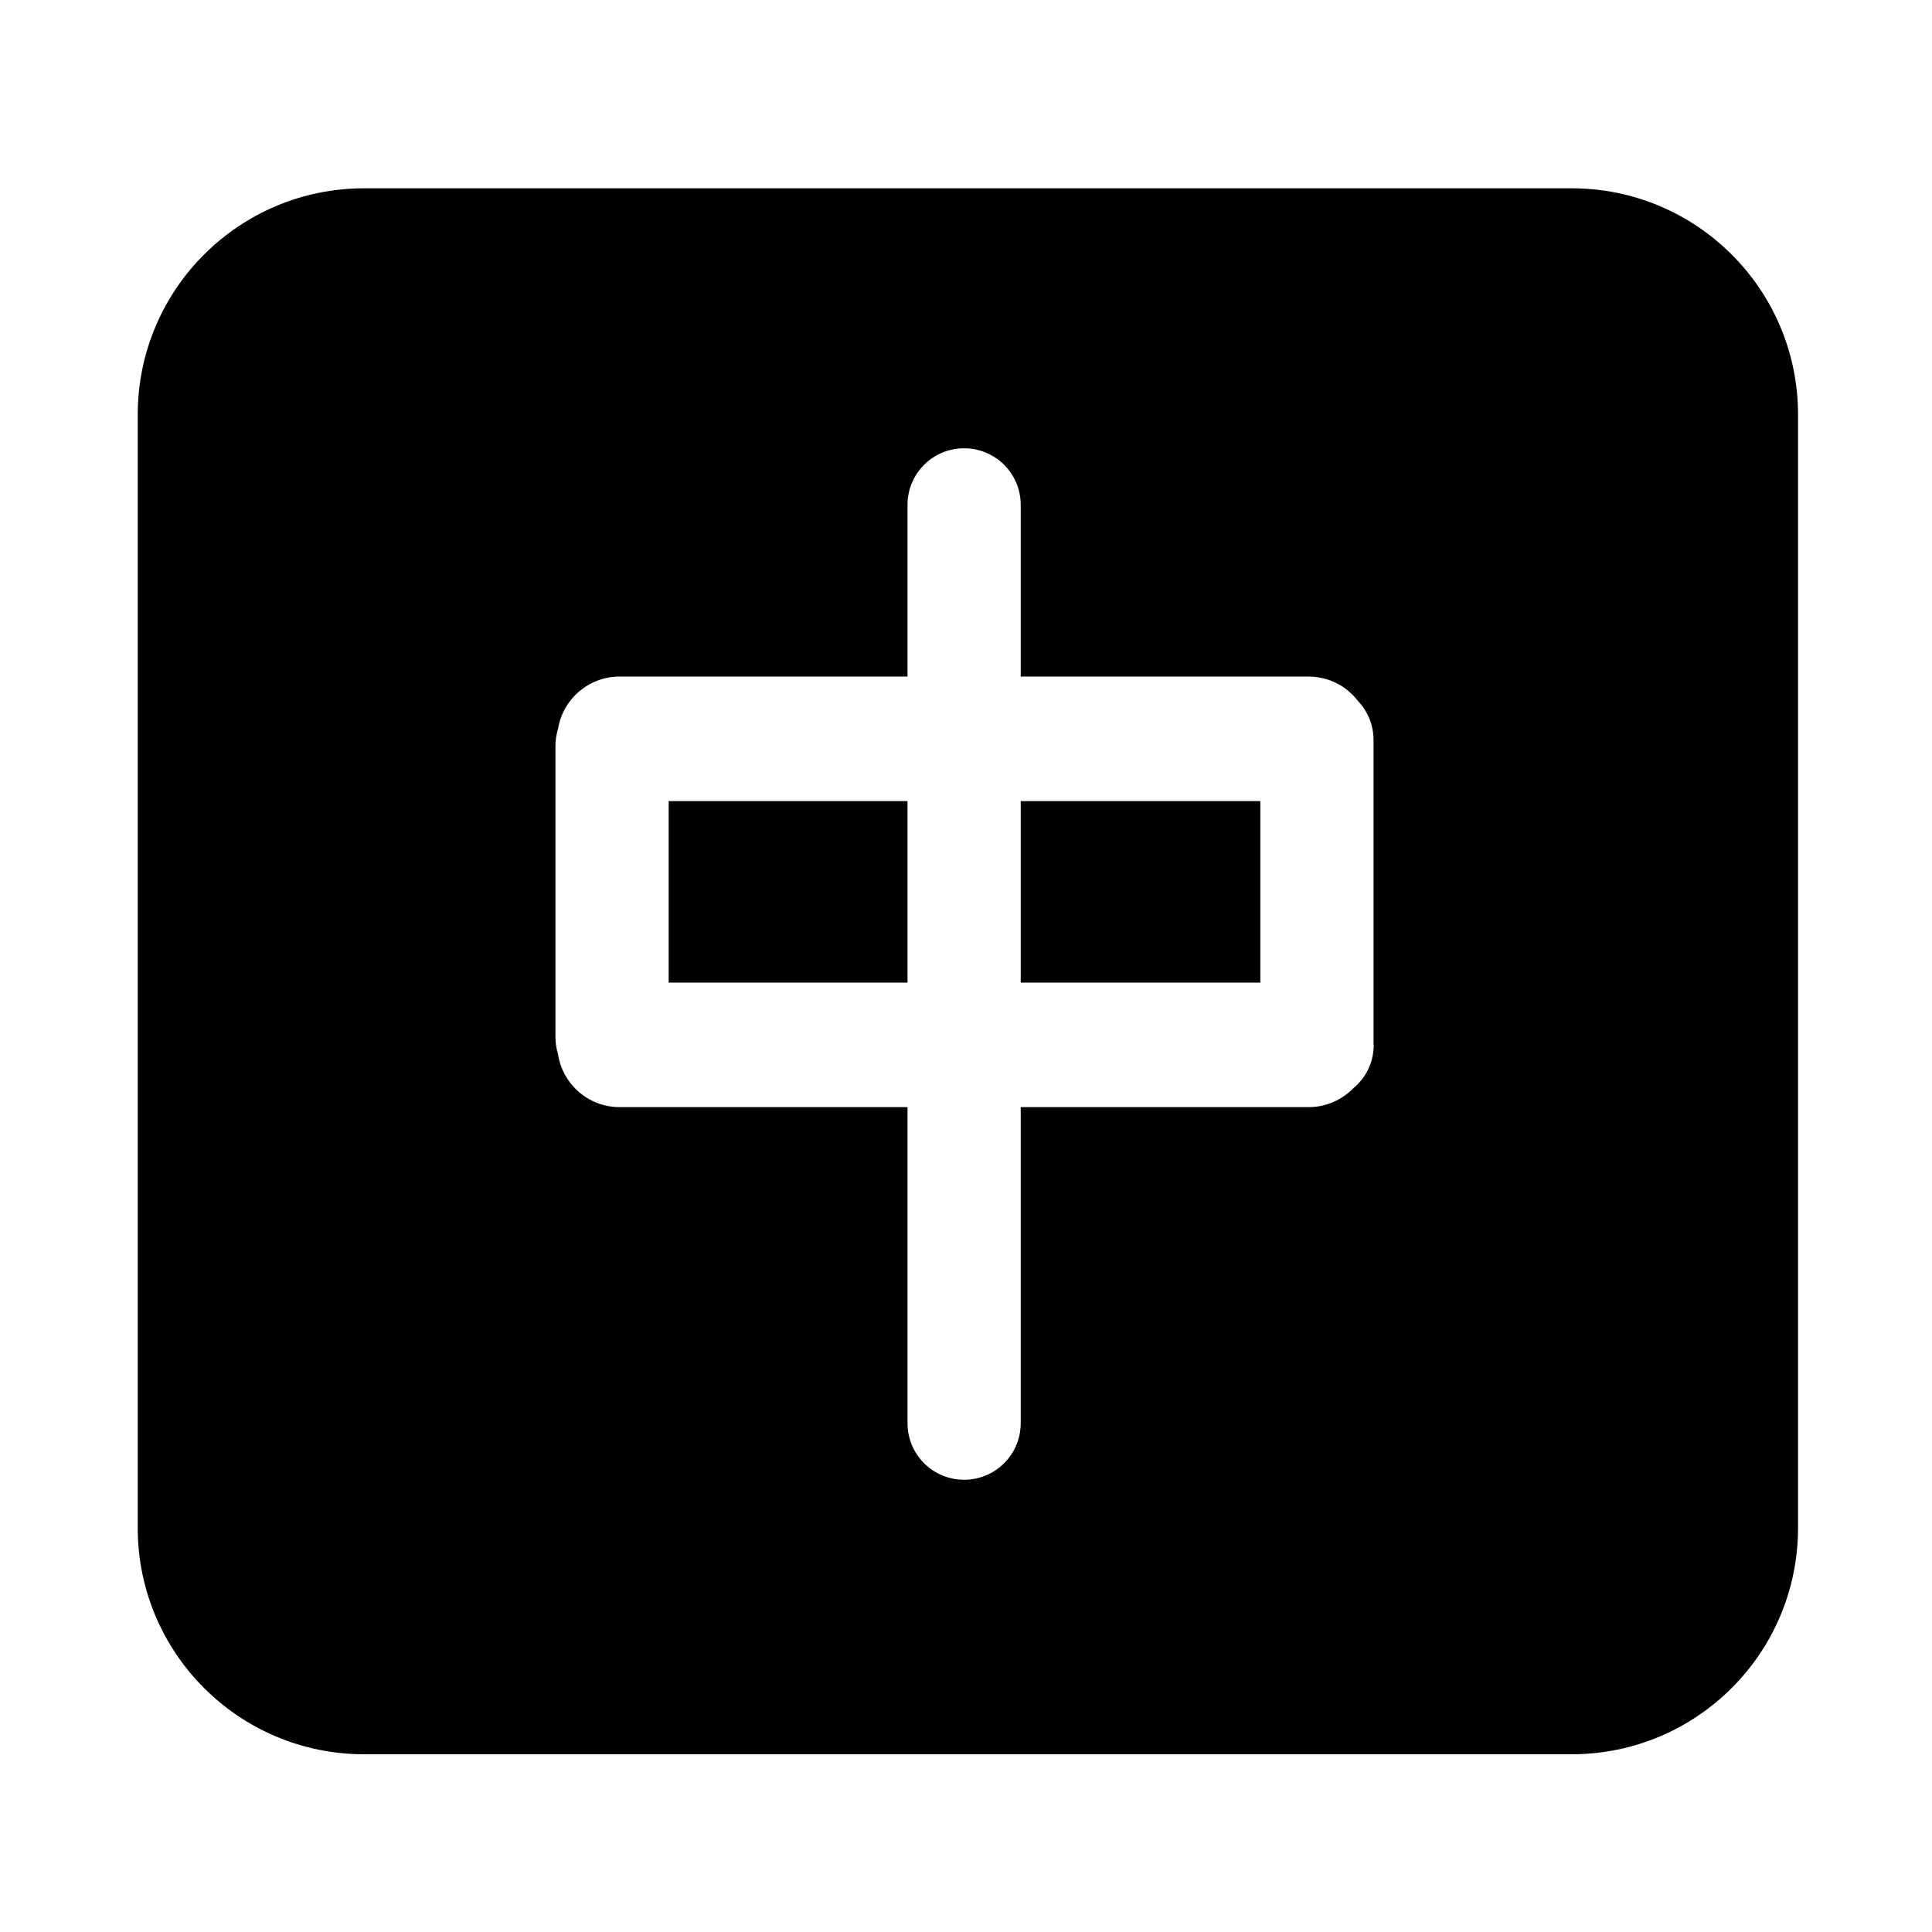
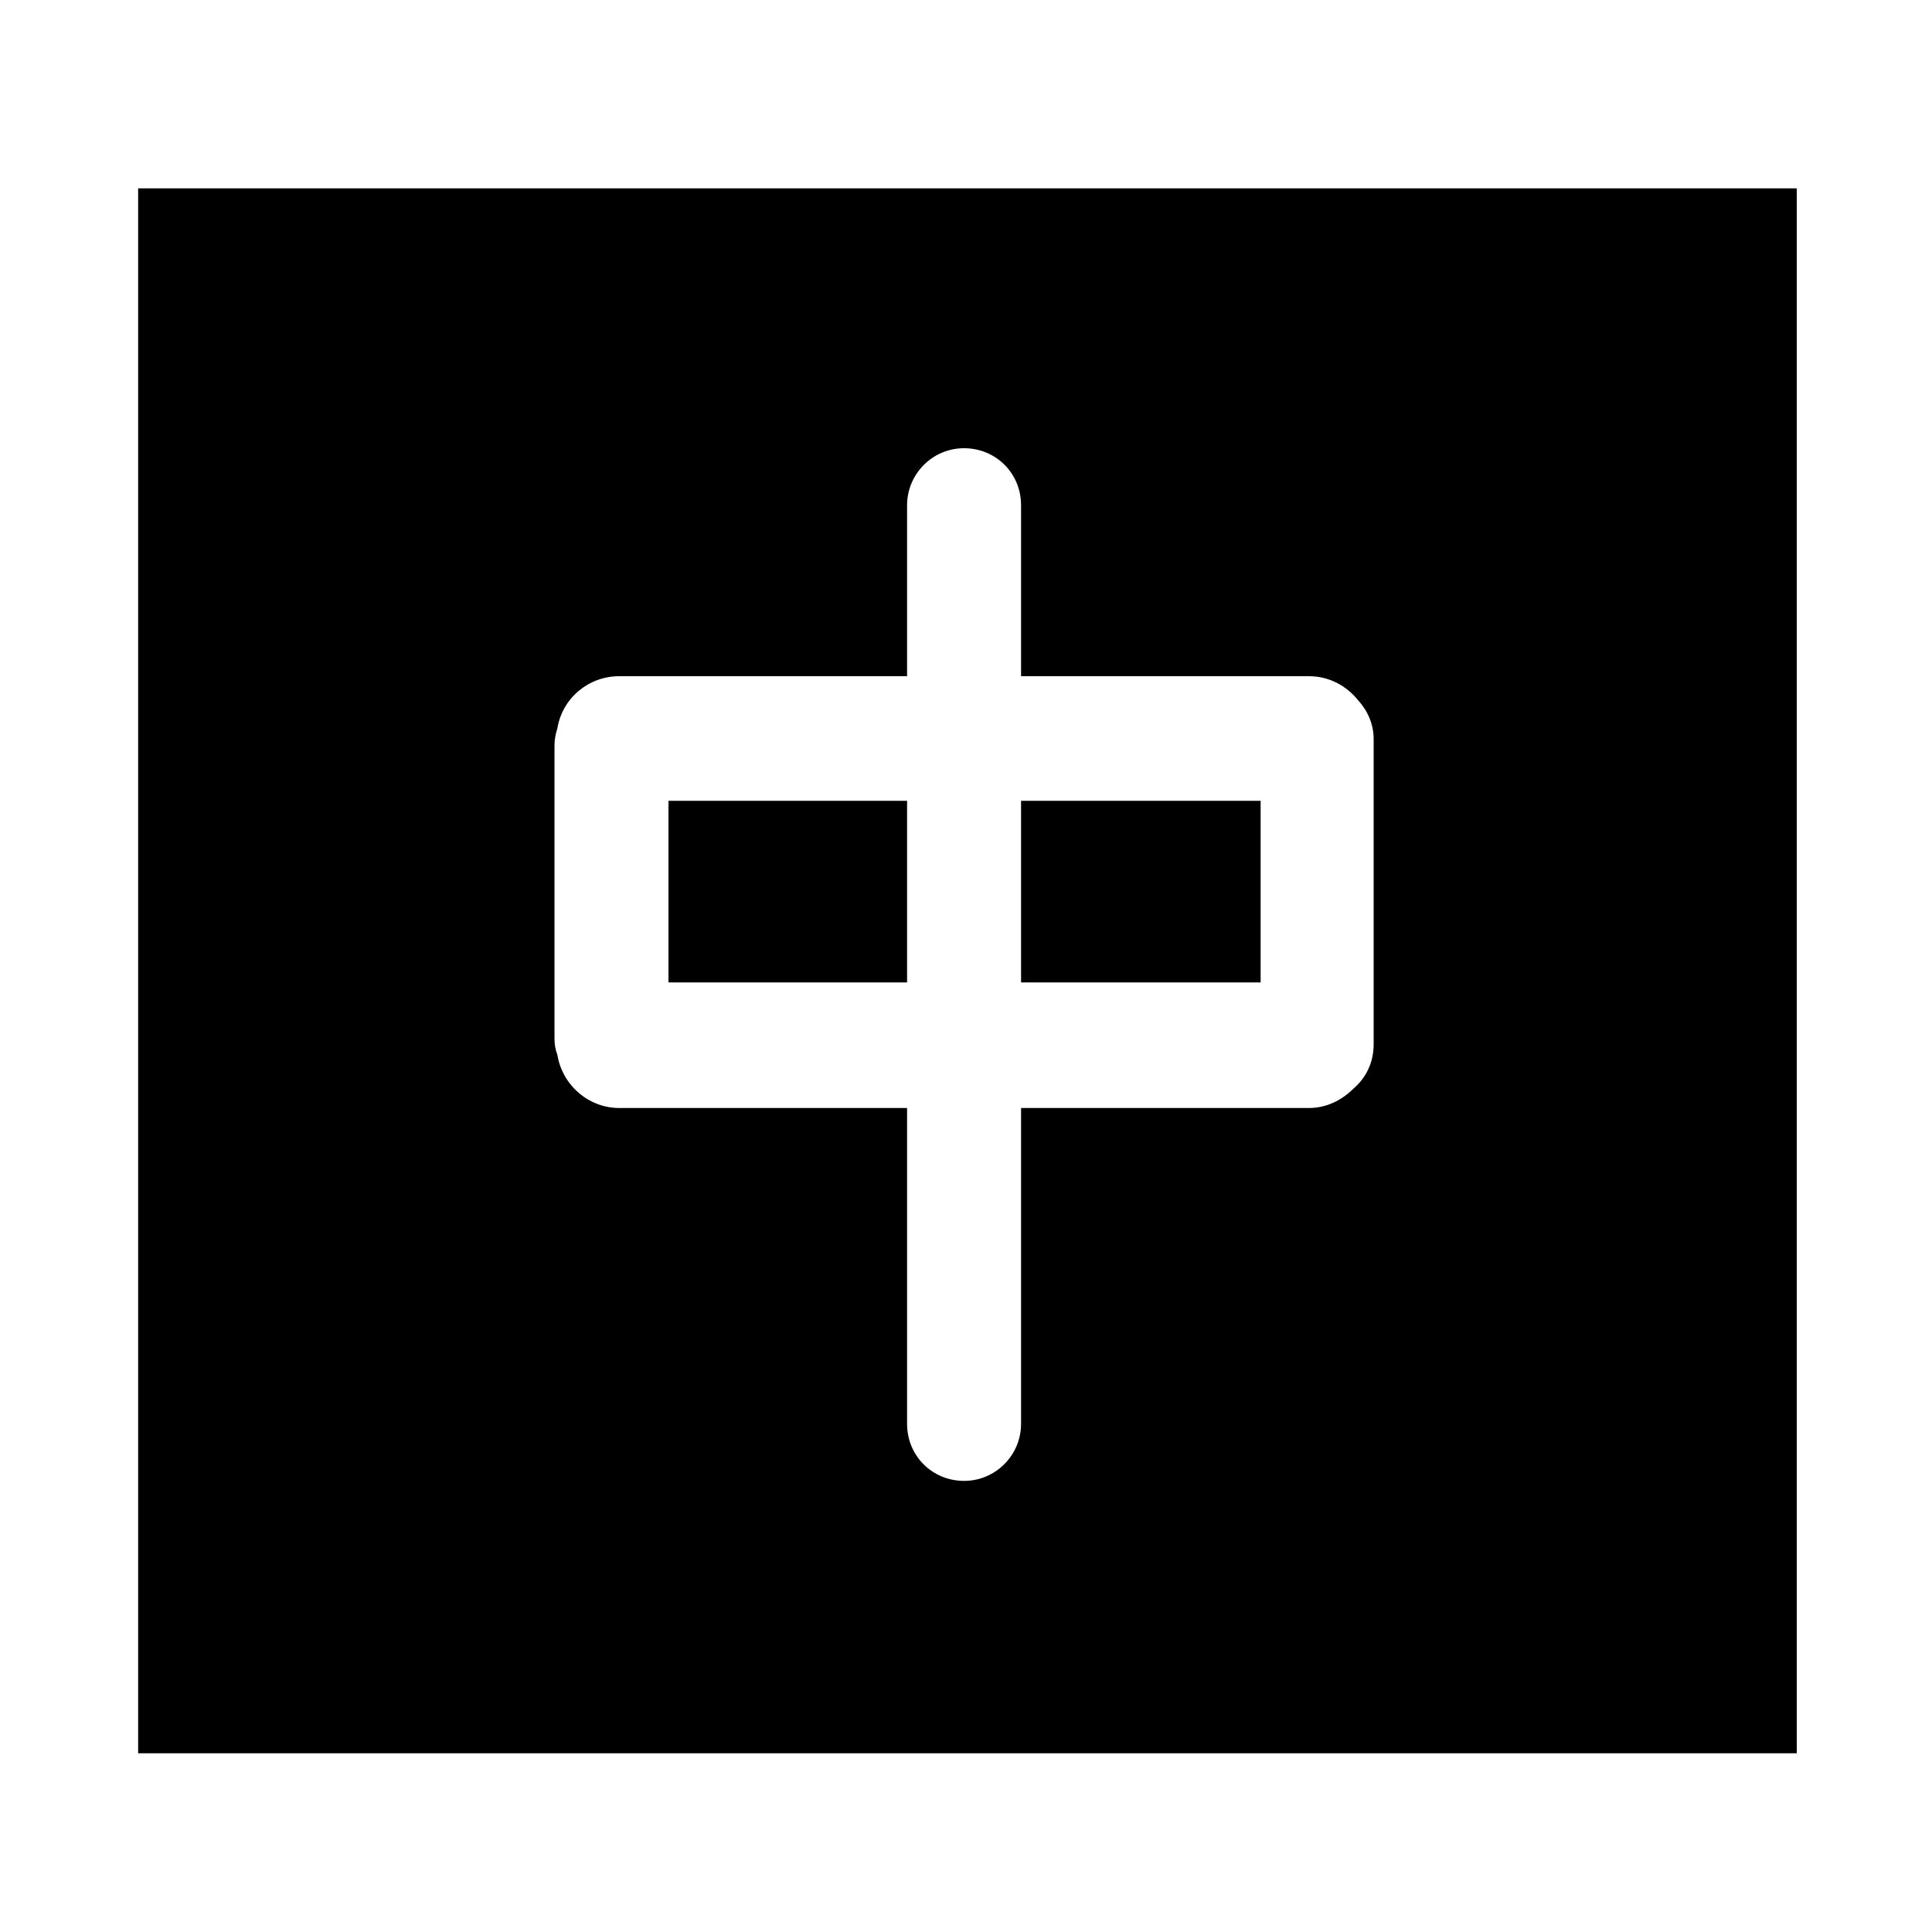
- <svg xmlns="http://www.w3.org/2000/svg" t="1639993673059" class="icon" viewBox="0 0 1024 1024" version="1.1" p-id="5266" width="128" height="128">
-   <defs>
-     <style type="text/css" />
-   </defs>
-   <path d="M541 424.6h127v96.2H541zM354.4 424.6H481v96.2H354.4z" p-id="5267" />
-   <path d="M833 99.8H193c-66.3 0-120 53.7-120 120v590c0 66.3 53.7 120 120 120h640c66.3 0 120-53.7 120-120v-590c0-66.3-53.7-120-120-120z m-104.9 454c0 9.3-4.2 17.5-10.8 23-6 6.1-14.4 10-23.6 10H541v167.5c0 16.6-13.4 30-30 30s-30-13.4-30-30V586.8H328.4c-16.6 0-30.4-12.3-32.7-28.4-0.9-2.8-1.3-5.8-1.3-8.9V395.4c0-3.2 0.5-6.3 1.4-9.2 2.6-15.7 16.2-27.6 32.6-27.6H481v-91c0-16.6 13.4-30 30-30s30 13.4 30 30v91h152.6c10.7 0 20.2 5.1 26.2 13 5.1 5.4 8.2 12.6 8.2 20.6v161.6z" p-id="5268" />
+ <svg xmlns="http://www.w3.org/2000/svg" class="icon" width="128px" height="128.00px" viewBox="0 0 1024 1024" version="1.1">
+   <path d="M354.304 424.448h126.464v96.256H354.304zM541.184 424.448h126.976v96.256h-126.976z" />
+   <path d="M833.024 99.84H73.216v829.44H952.32v-829.44h-119.296z m-115.712 477.184c-6.144 6.144-14.336 10.24-23.552 10.24h-152.576v167.424c0 16.384-13.312 30.208-30.208 30.208s-30.208-13.312-30.208-30.208v-167.424H328.192c-16.384 0-30.208-12.288-32.768-28.16-1.024-2.56-1.536-5.632-1.536-8.704V395.264c0-3.072 0.512-6.144 1.536-9.216 2.56-15.872 16.384-27.648 32.768-27.648h152.576V267.776c0-16.384 13.312-30.208 30.208-30.208s30.208 13.312 30.208 30.208V358.4h152.576c10.752 0 19.968 5.12 26.112 12.8 5.12 5.632 8.192 12.8 8.192 20.48v161.792c0 9.728-4.096 17.92-10.752 23.552z" />
</svg>
